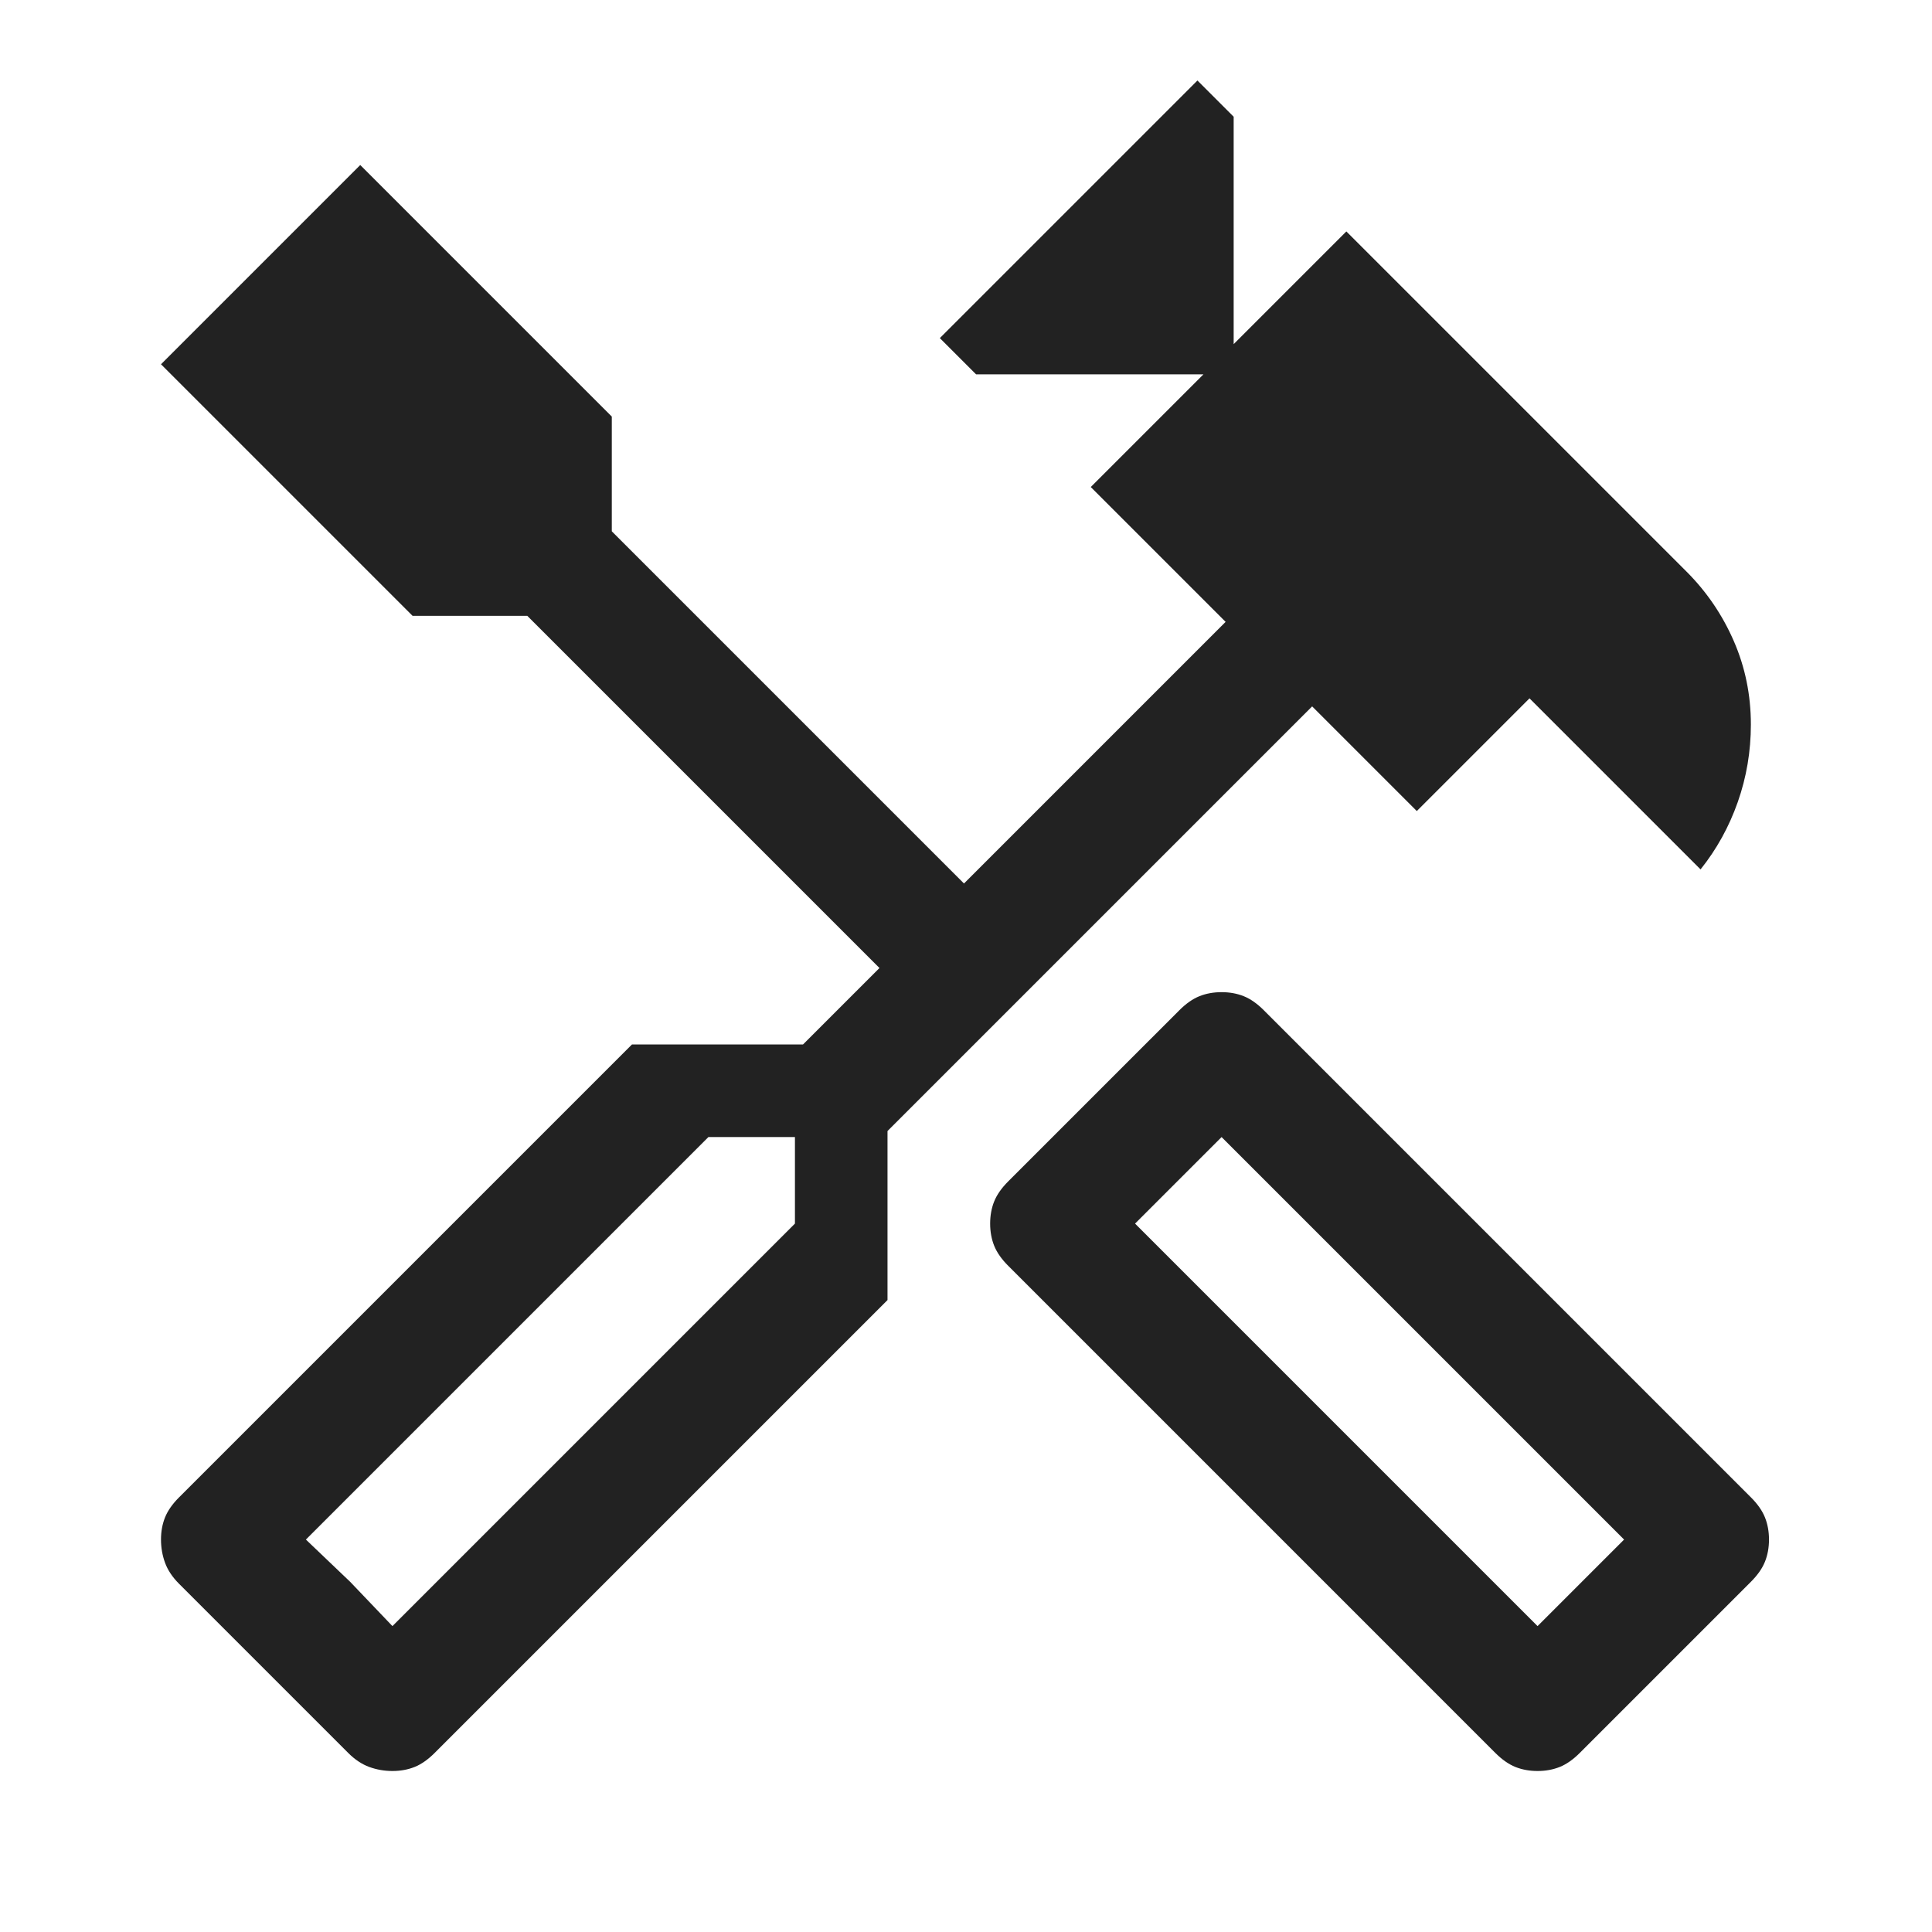
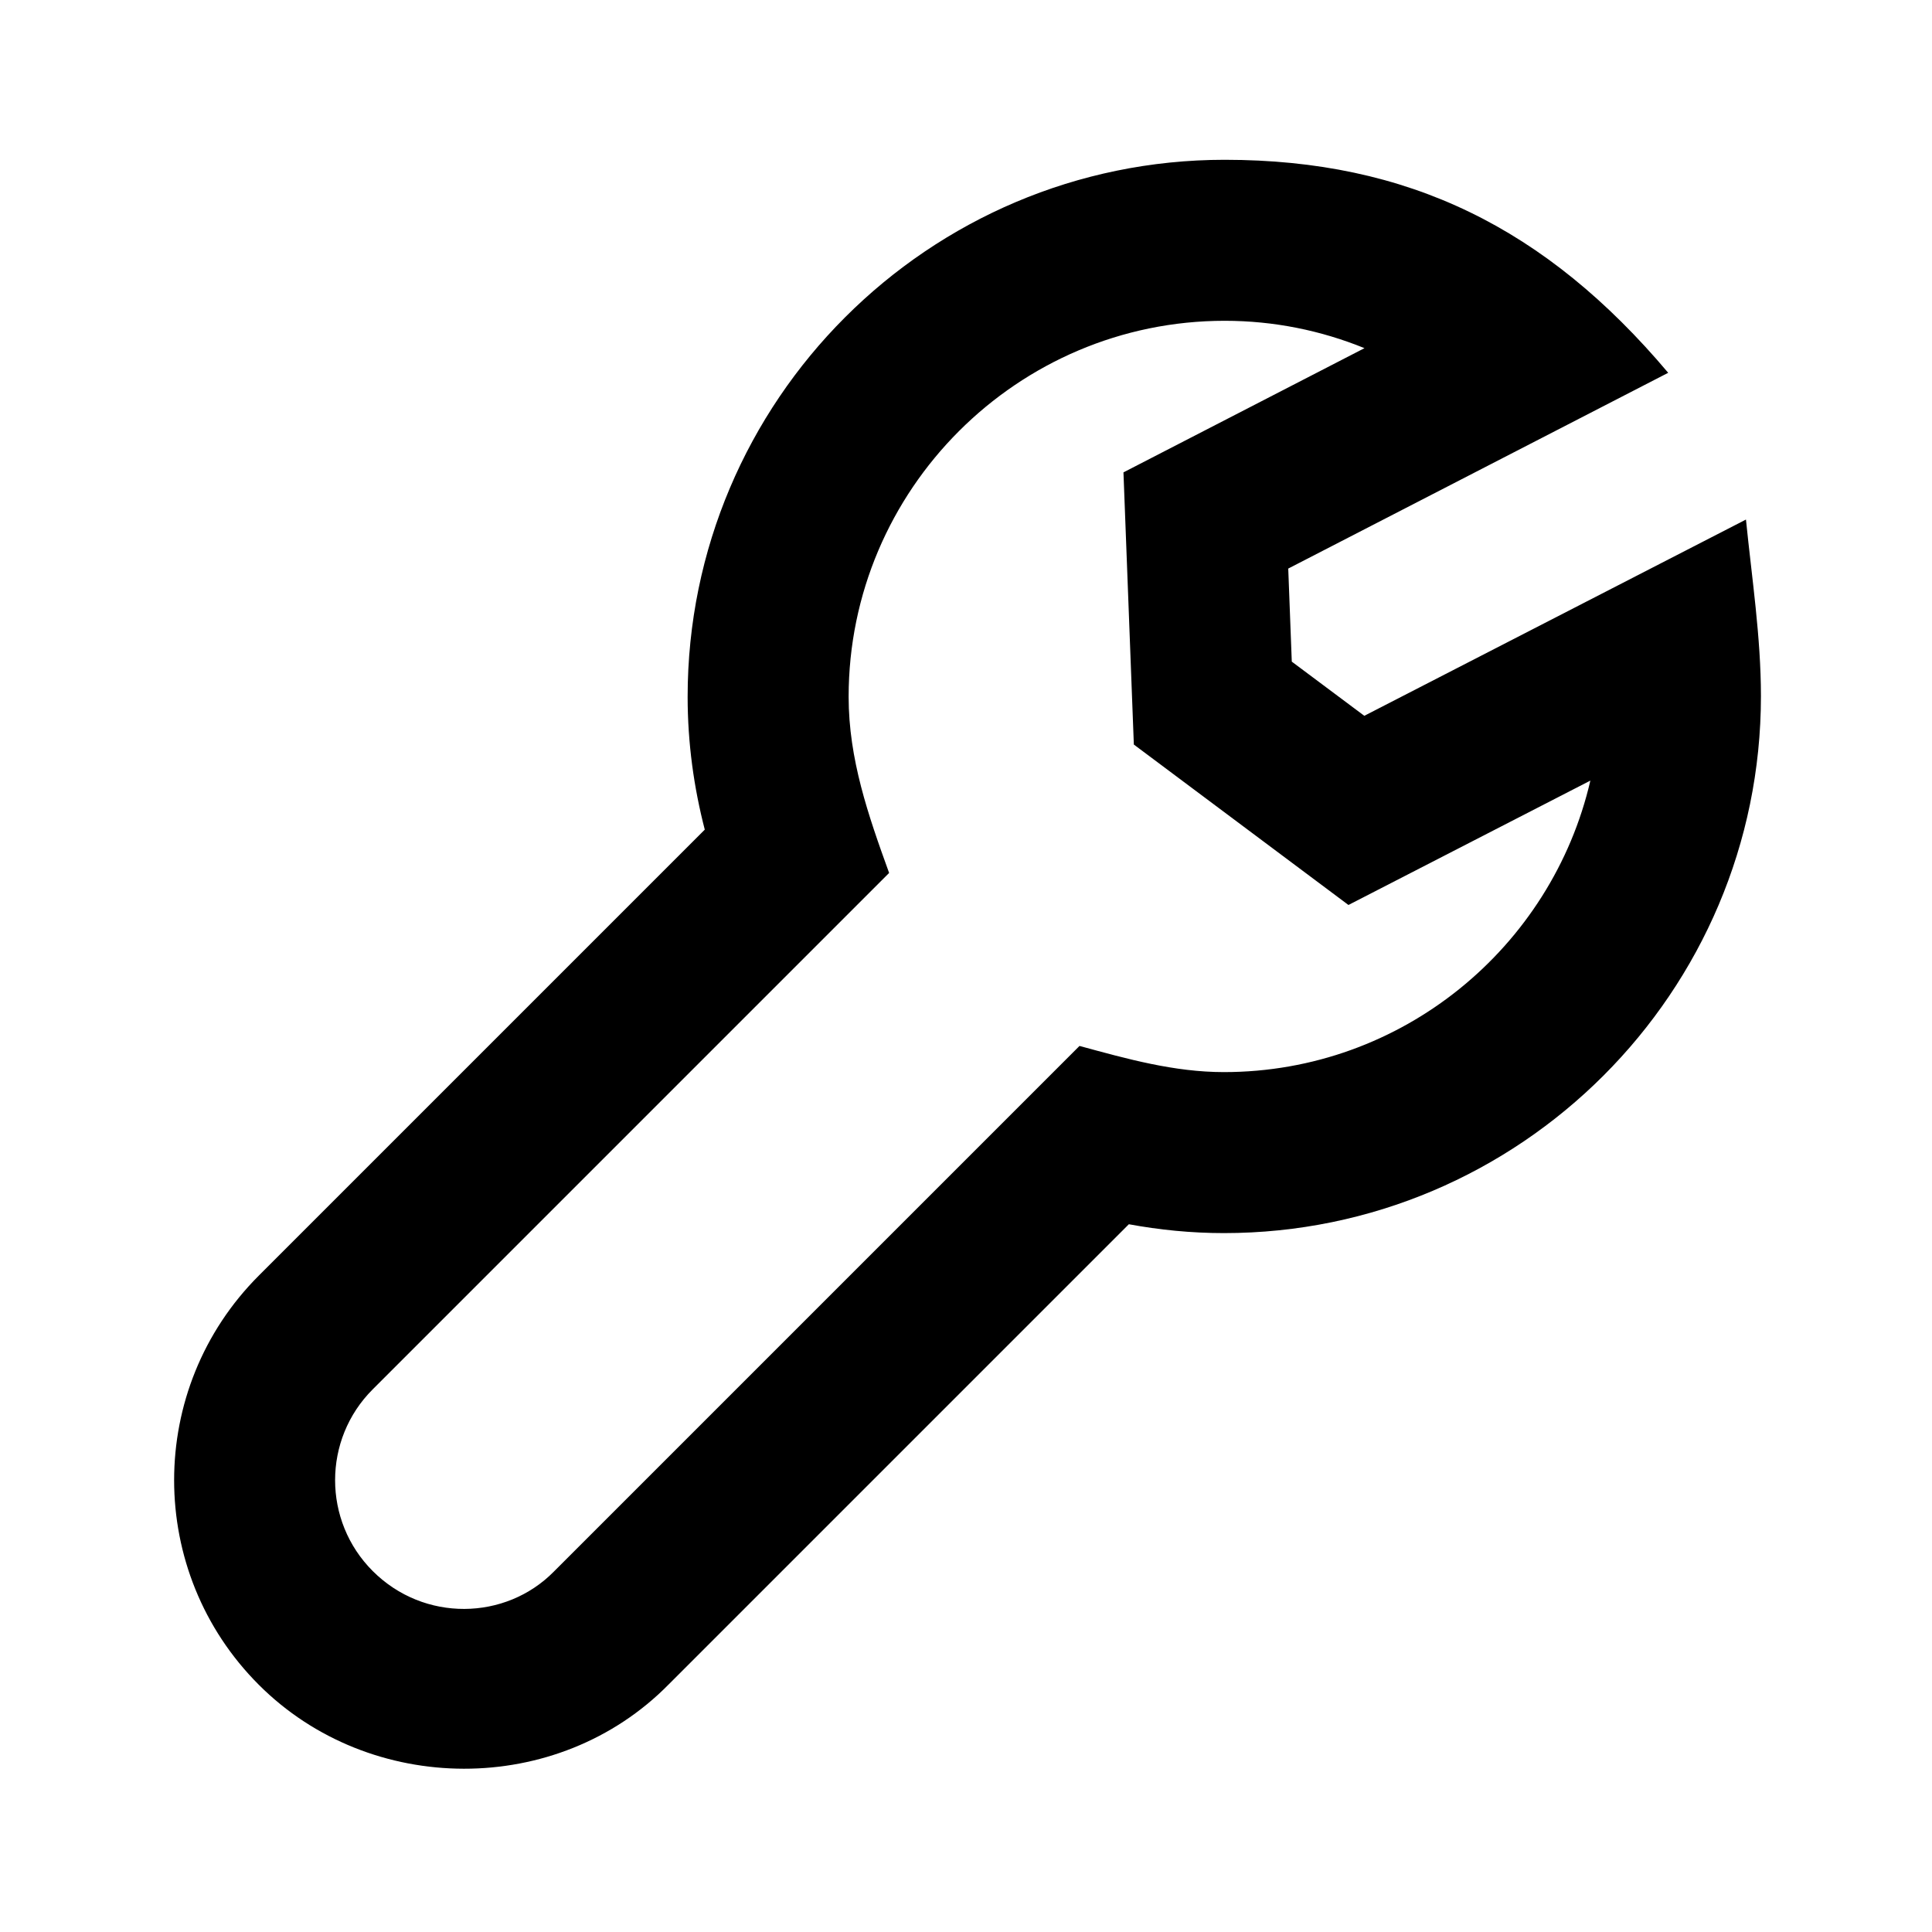
- <svg xmlns="http://www.w3.org/2000/svg" height="48px" viewBox="0 -960 960 960" width="48px" fill="#222222">
-   <path d="M753-82q-5-2-10-7L501-331q-5-5-7-10t-2-11q0-6 2-11t7-10l85-85q5-5 10-7t11-2q6 0 11 2t10 7l242 242q5 5 7 10t2 11q0 6-2 11t-7 10l-85 85q-5 5-10 7t-11 2q-6 0-11-2Zm11-70 43-43-200-200-43 43 200 200ZM183.5-82q-5.5-2-10.5-7l-84-84q-5-5-7-10.5T80-195q0-6 2-11t7-10l225-225h85l38-38-175-175h-57L80-779l99-99 125 125v57l175 175 130-130-67-67 56-56H485l-18-18 128-128 18 18v113l56-56 169 169q15 15 23.5 34.5T870-600q0 20-6.5 38.5T845-528l-85-85-56 56-52-52-211 211v84L216-89q-5 5-10 7t-11 2q-6 0-11.5-2Zm11.5-70 200-200v-43h-43L152-195l43 43Zm0 0-43-43 22 21 21 22Zm569 0 43-43-43 43Z" />
+ <svg xmlns="http://www.w3.org/2000/svg" width="24" height="24" viewBox="0 0 24 24" fill="none">
+   <path d="M8.542 8.656C8.542 4.978 11.535 1.985 15.213 1.985C17.492 1.985 19.206 2.832 20.723 4.631L16.003 7.063L16.047 8.219L16.948 8.892L21.689 6.454C21.762 7.181 21.875 7.915 21.875 8.647C21.875 12.325 18.882 15.318 15.204 15.318C14.797 15.318 14.402 15.278 14.023 15.208L8.304 20.927C6.925 22.326 4.599 22.313 3.216 20.93C1.812 19.527 1.812 17.248 3.216 15.845L8.755 10.306C8.62 9.785 8.542 9.232 8.542 8.656ZM15.213 3.985C12.64 3.985 10.542 6.083 10.542 8.656C10.542 9.429 10.786 10.129 11.045 10.844L4.63 17.259C4.007 17.881 4.007 18.893 4.63 19.516C5.267 20.153 6.281 20.132 6.881 19.522L13.41 12.993C14.001 13.154 14.585 13.318 15.204 13.318C17.417 13.318 19.277 11.768 19.756 9.697L16.751 11.242L14.085 9.249L13.956 5.868L16.95 4.325C16.412 4.106 15.826 3.985 15.213 3.985Z" fill-rule="evenodd" clip-rule="evenodd" fill="black" />
</svg>
